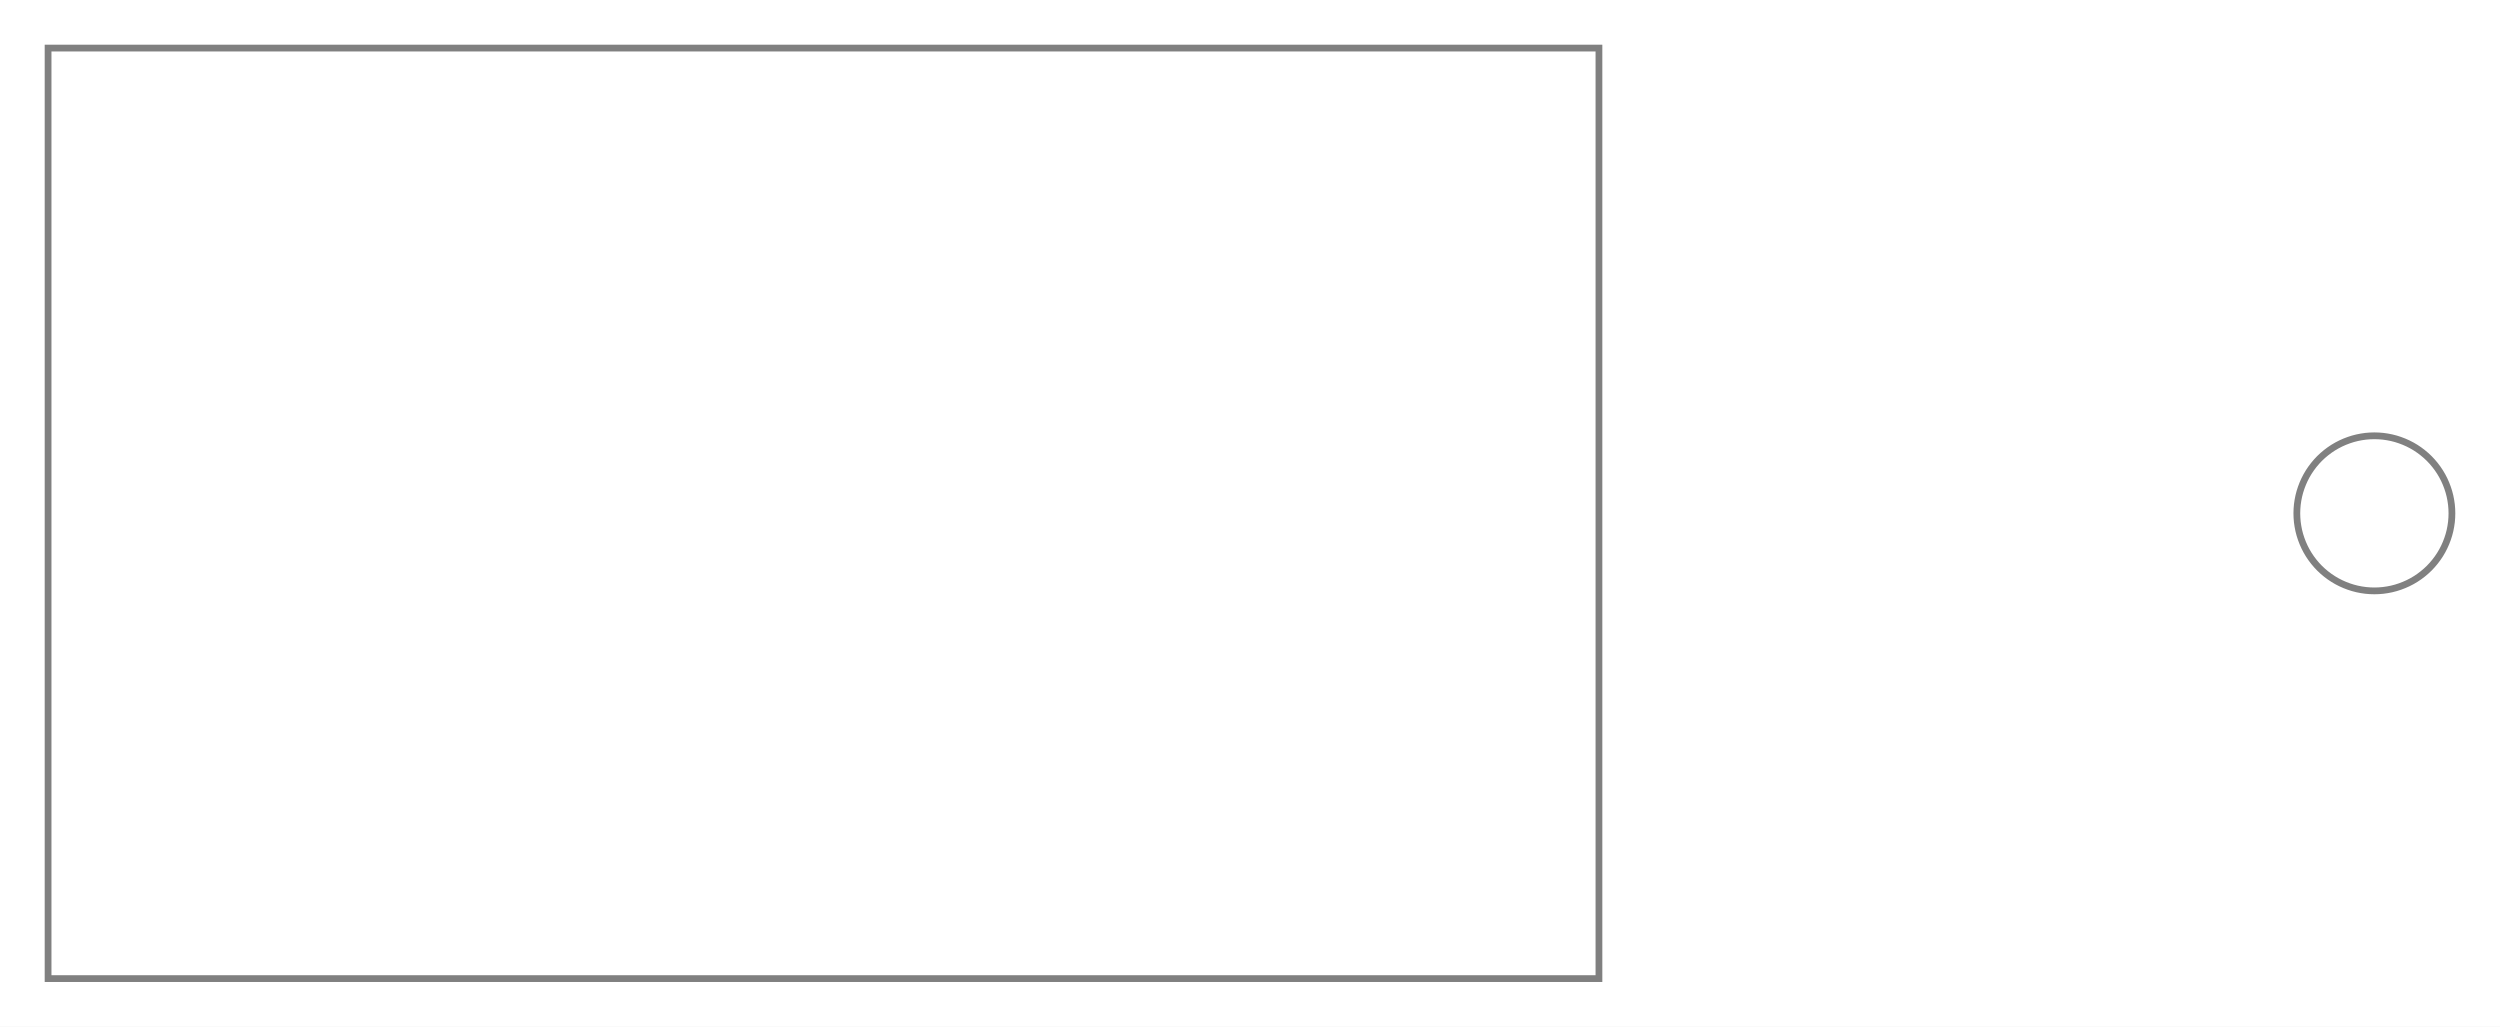
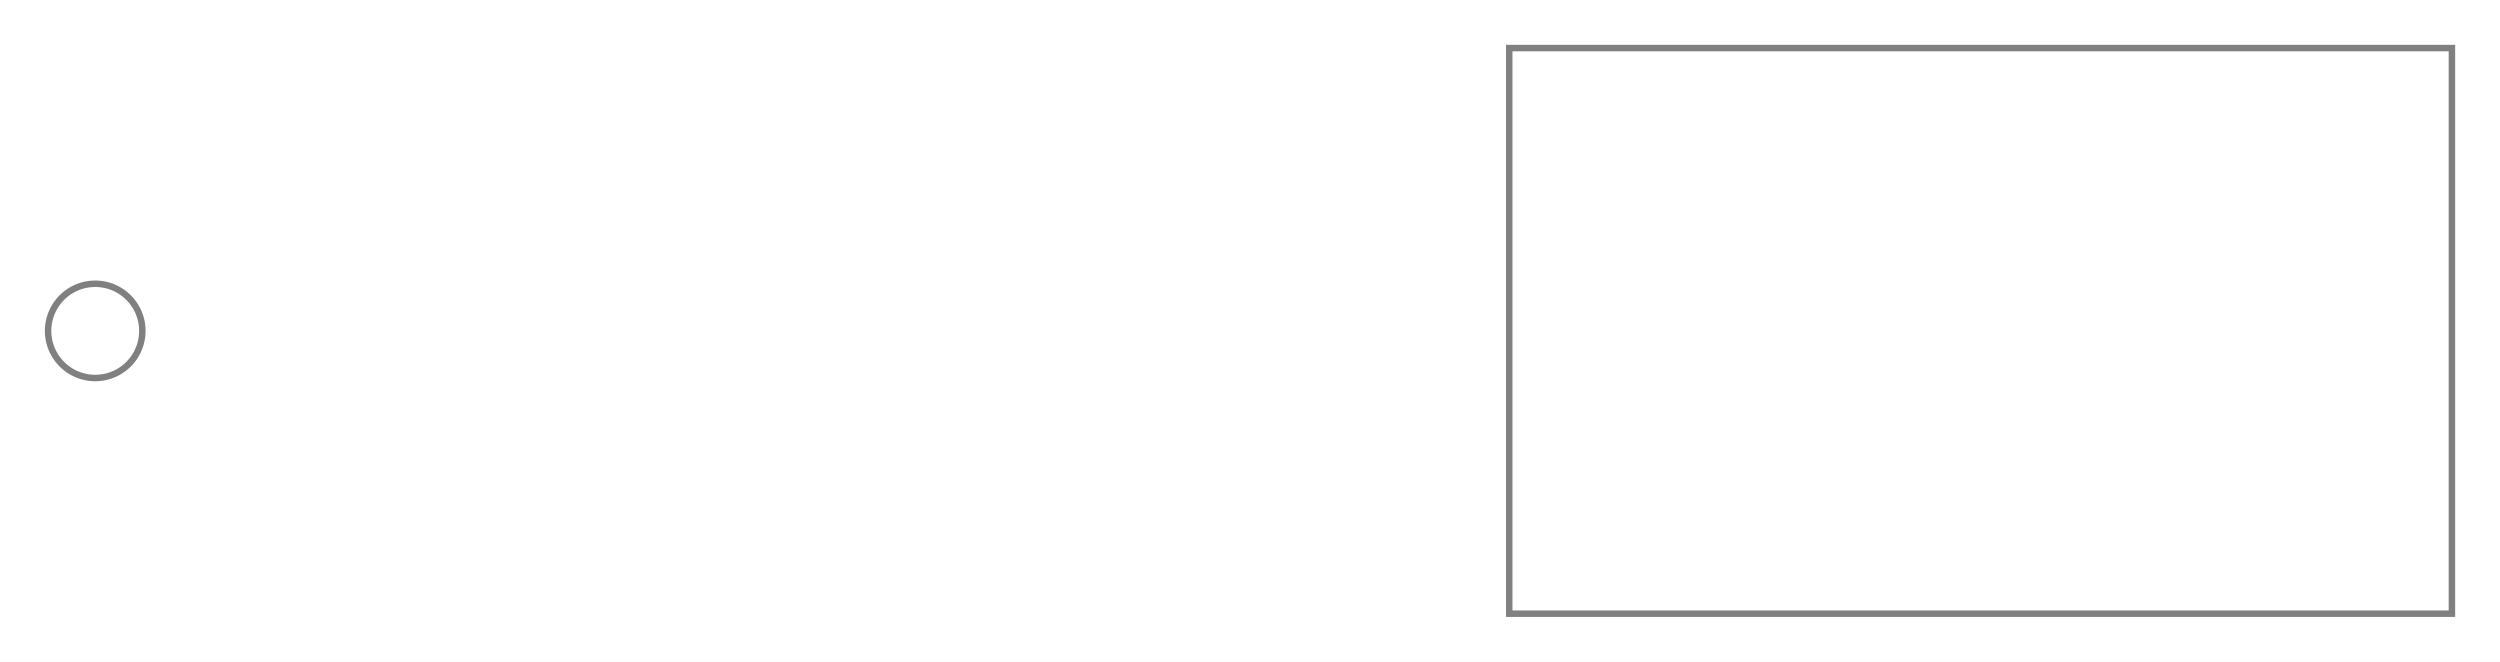
- <svg xmlns="http://www.w3.org/2000/svg" width="800" height="328.536" viewBox="-3.1 -63.1 161.2 66.2">
-   <rect x="-3.1" y="-63.1" width="161.2" height="66.2" fill="#ffffff" />
+ <svg xmlns="http://www.w3.org/2000/svg" width="800" height="211.765" viewBox="-160.1 -65.1 265.2 70.2">
+   <rect x="-160.1" y="-65.1" width="265.2" height="70.2" fill="#ffffff" />
  <g transform="scale(1,-1)">
-     <polygon points="0,0 100,0 100,60 0,60" fill="none" stroke="#808080" stroke-width="0.436" />
-     <polygon points="155,30 154.992,30.28 154.969,30.56 154.929,30.838 154.875,31.113 154.805,31.384 154.719,31.651 154.619,31.913 154.505,32.169 154.376,32.419 154.234,32.66 154.078,32.893 153.909,33.117 153.728,33.332 153.536,33.536 153.332,33.728 153.117,33.909 152.893,34.078 152.66,34.234 152.419,34.376 152.169,34.505 151.913,34.619 151.651,34.719 151.384,34.805 151.113,34.875 150.838,34.929 150.56,34.969 150.28,34.992 150,35 149.72,34.992 149.44,34.969 149.162,34.929 148.887,34.875 148.616,34.805 148.349,34.719 148.087,34.619 147.831,34.505 147.581,34.376 147.34,34.234 147.107,34.078 146.883,33.909 146.668,33.728 146.464,33.536 146.272,33.332 146.091,33.117 145.922,32.893 145.766,32.66 145.624,32.419 145.495,32.169 145.381,31.913 145.281,31.651 145.195,31.384 145.125,31.113 145.071,30.838 145.031,30.56 145.008,30.28 145,30 145.008,29.72 145.031,29.44 145.071,29.162 145.125,28.887 145.195,28.616 145.281,28.349 145.381,28.087 145.495,27.831 145.624,27.581 145.766,27.34 145.922,27.107 146.091,26.883 146.272,26.668 146.464,26.464 146.668,26.272 146.883,26.091 147.107,25.922 147.34,25.766 147.581,25.624 147.831,25.495 148.087,25.381 148.349,25.281 148.616,25.195 148.887,25.125 149.162,25.071 149.44,25.031 149.72,25.008 150,25 150.28,25.008 150.56,25.031 150.838,25.071 151.113,25.125 151.384,25.195 151.651,25.281 151.913,25.381 152.169,25.495 152.419,25.624 152.66,25.766 152.893,25.922 153.117,26.091 153.332,26.272 153.536,26.464 153.728,26.668 153.909,26.883 154.078,27.107 154.234,27.34 154.376,27.581 154.505,27.831 154.619,28.087 154.719,28.349 154.805,28.616 154.875,28.887 154.929,29.162 154.969,29.44 154.992,29.72" fill="none" stroke="#808080" stroke-width="0.436" />
+     <polygon points="0,0 100,0 100,60 0,60" fill="none" stroke="#808080" stroke-width="0.686" />
+     <polygon points="-155,30 -154.992,30.28 -154.969,30.56 -154.929,30.838 -154.875,31.113 -154.805,31.384 -154.719,31.651 -154.619,31.913 -154.505,32.169 -154.376,32.419 -154.234,32.66 -154.078,32.893 -153.909,33.117 -153.728,33.332 -153.536,33.536 -153.332,33.728 -153.117,33.909 -152.893,34.078 -152.66,34.234 -152.419,34.376 -152.169,34.505 -151.913,34.619 -151.651,34.719 -151.384,34.805 -151.113,34.875 -150.838,34.929 -150.56,34.969 -150.28,34.992 -150,35 -149.72,34.992 -149.44,34.969 -149.162,34.929 -148.887,34.875 -148.616,34.805 -148.349,34.719 -148.087,34.619 -147.831,34.505 -147.581,34.376 -147.34,34.234 -147.107,34.078 -146.883,33.909 -146.668,33.728 -146.464,33.536 -146.272,33.332 -146.091,33.117 -145.922,32.893 -145.766,32.66 -145.624,32.419 -145.495,32.169 -145.381,31.913 -145.281,31.651 -145.195,31.384 -145.125,31.113 -145.071,30.838 -145.031,30.56 -145.008,30.28 -145,30 -145.008,29.72 -145.031,29.44 -145.071,29.162 -145.125,28.887 -145.195,28.616 -145.281,28.349 -145.381,28.087 -145.495,27.831 -145.624,27.581 -145.766,27.34 -145.922,27.107 -146.091,26.883 -146.272,26.668 -146.464,26.464 -146.668,26.272 -146.883,26.091 -147.107,25.922 -147.34,25.766 -147.581,25.624 -147.831,25.495 -148.087,25.381 -148.349,25.281 -148.616,25.195 -148.887,25.125 -149.162,25.071 -149.44,25.031 -149.72,25.008 -150,25 -150.28,25.008 -150.56,25.031 -150.838,25.071 -151.113,25.125 -151.384,25.195 -151.651,25.281 -151.913,25.381 -152.169,25.495 -152.419,25.624 -152.66,25.766 -152.893,25.922 -153.117,26.091 -153.332,26.272 -153.536,26.464 -153.728,26.668 -153.909,26.883 -154.078,27.107 -154.234,27.34 -154.376,27.581 -154.505,27.831 -154.619,28.087 -154.719,28.349 -154.805,28.616 -154.875,28.887 -154.929,29.162 -154.969,29.44 -154.992,29.72" fill="none" stroke="#808080" stroke-width="0.686" />
  </g>
</svg>
